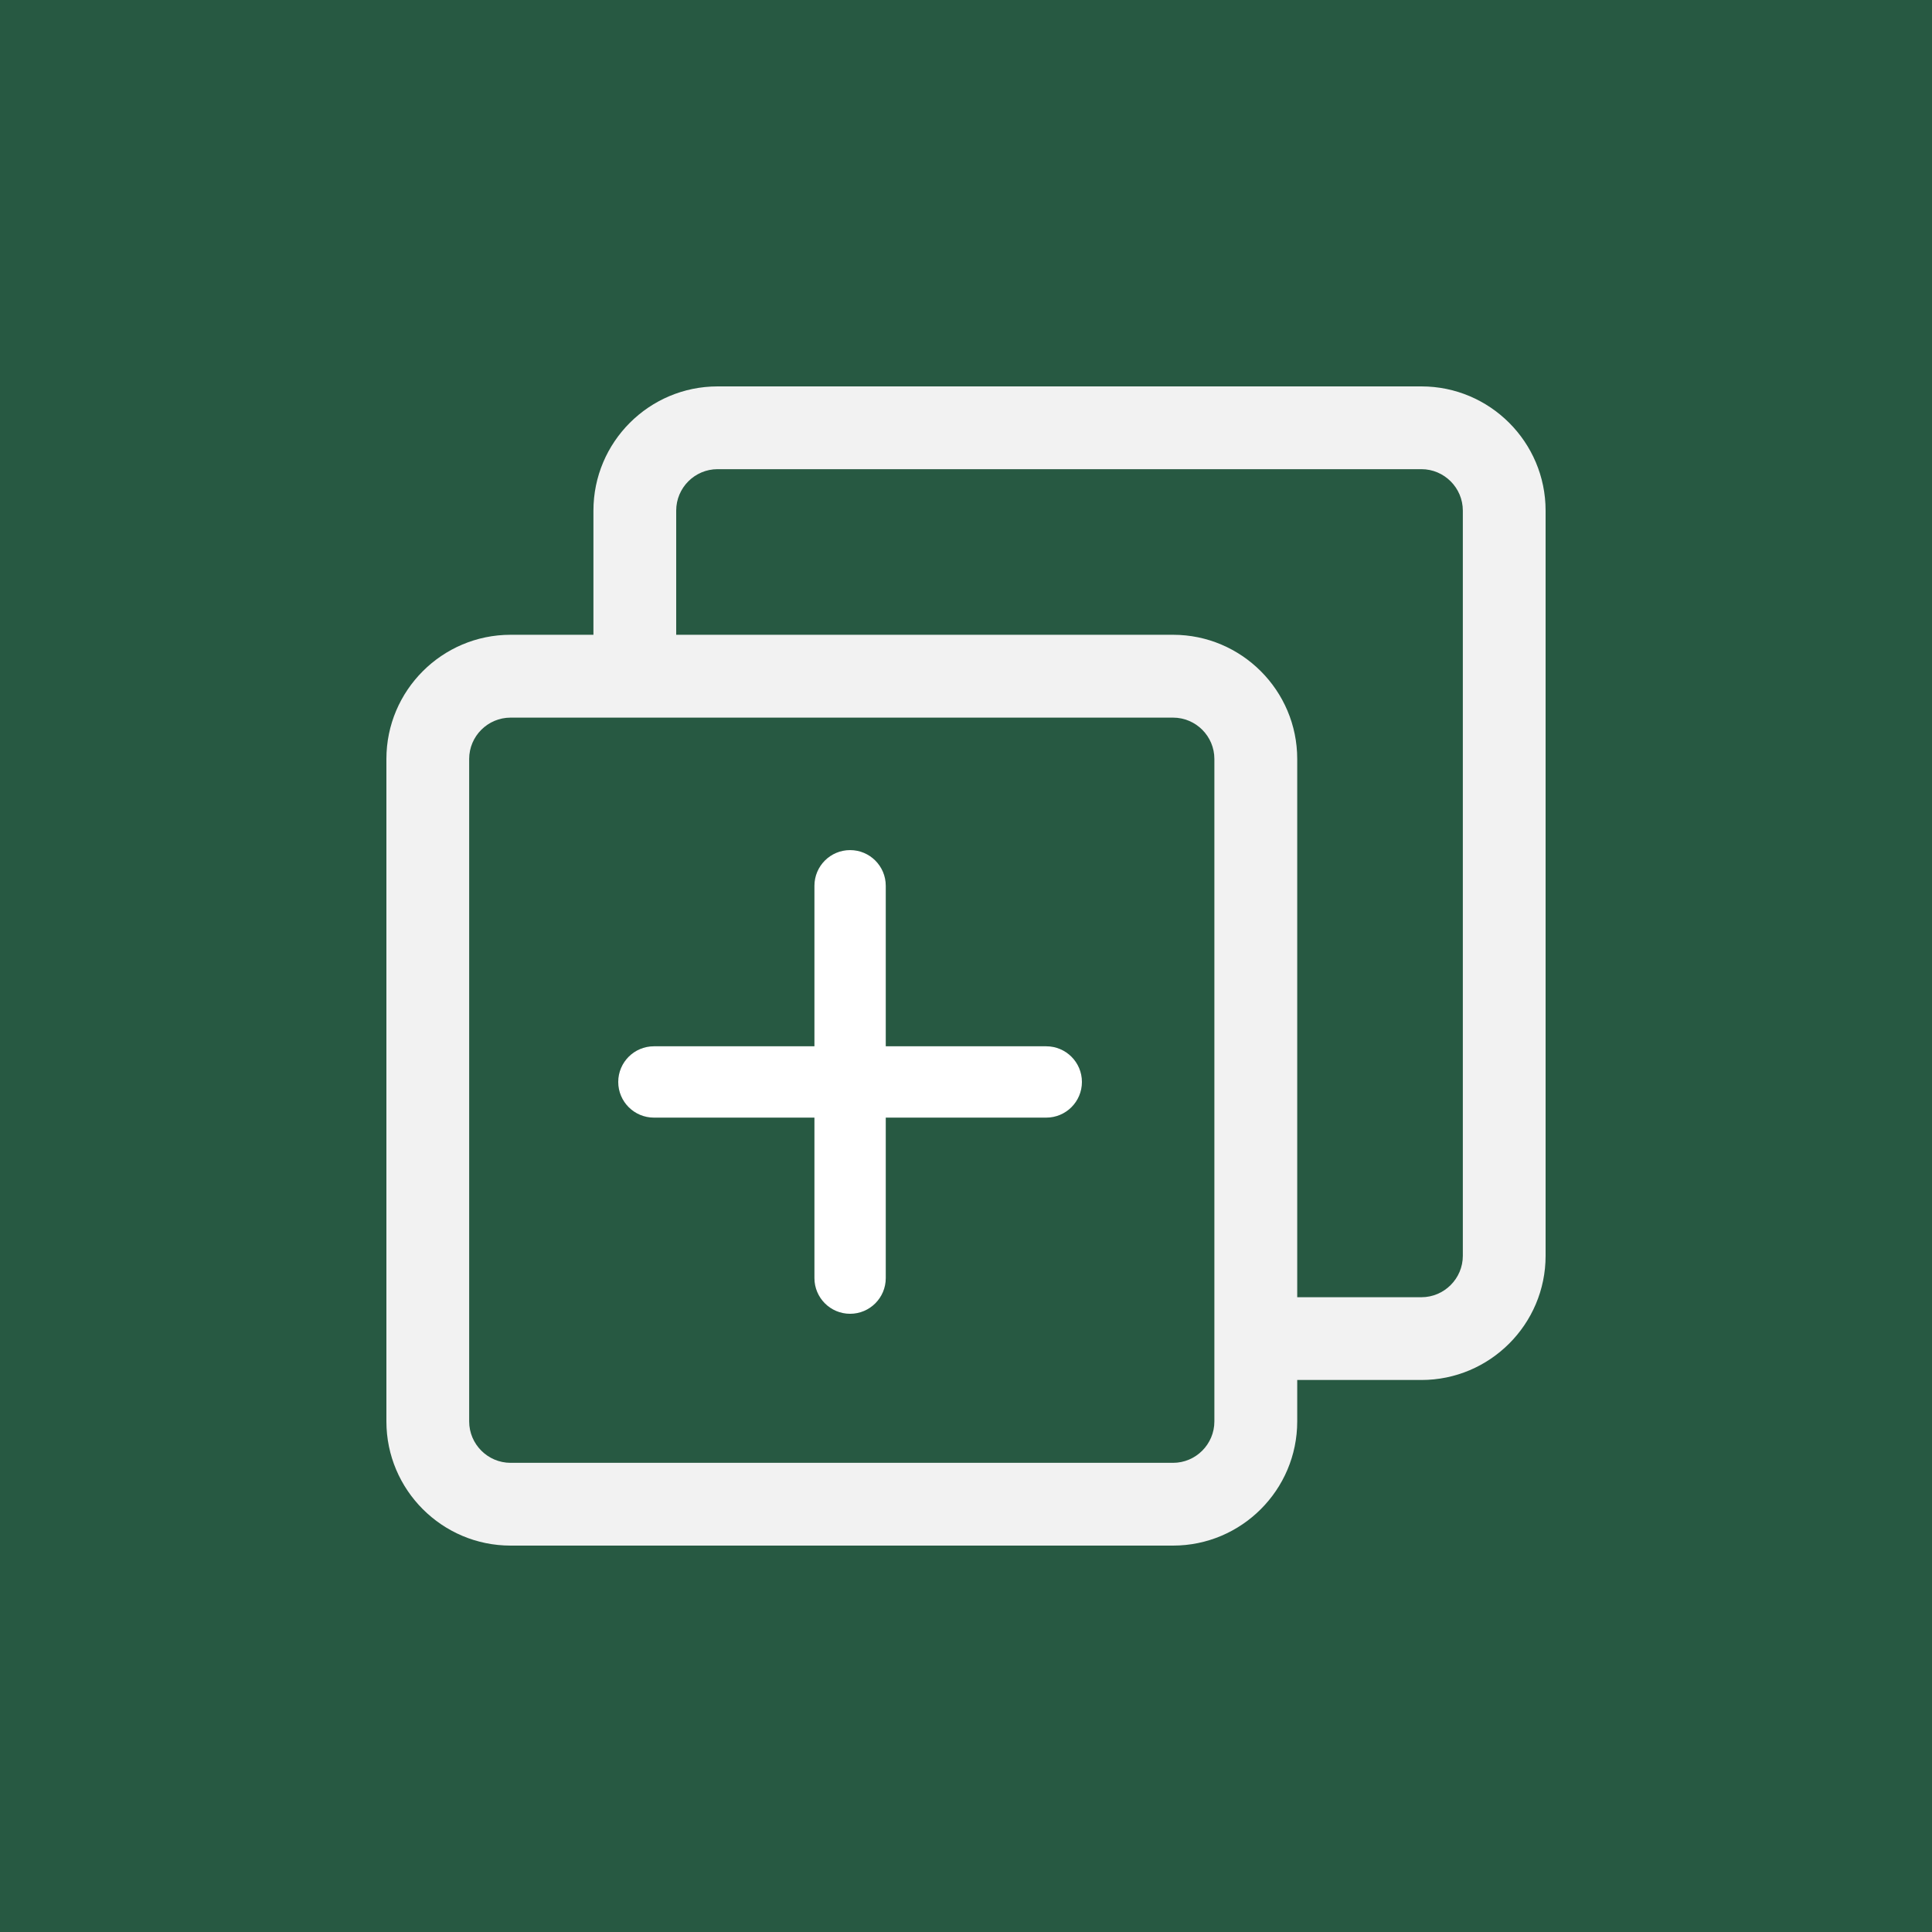
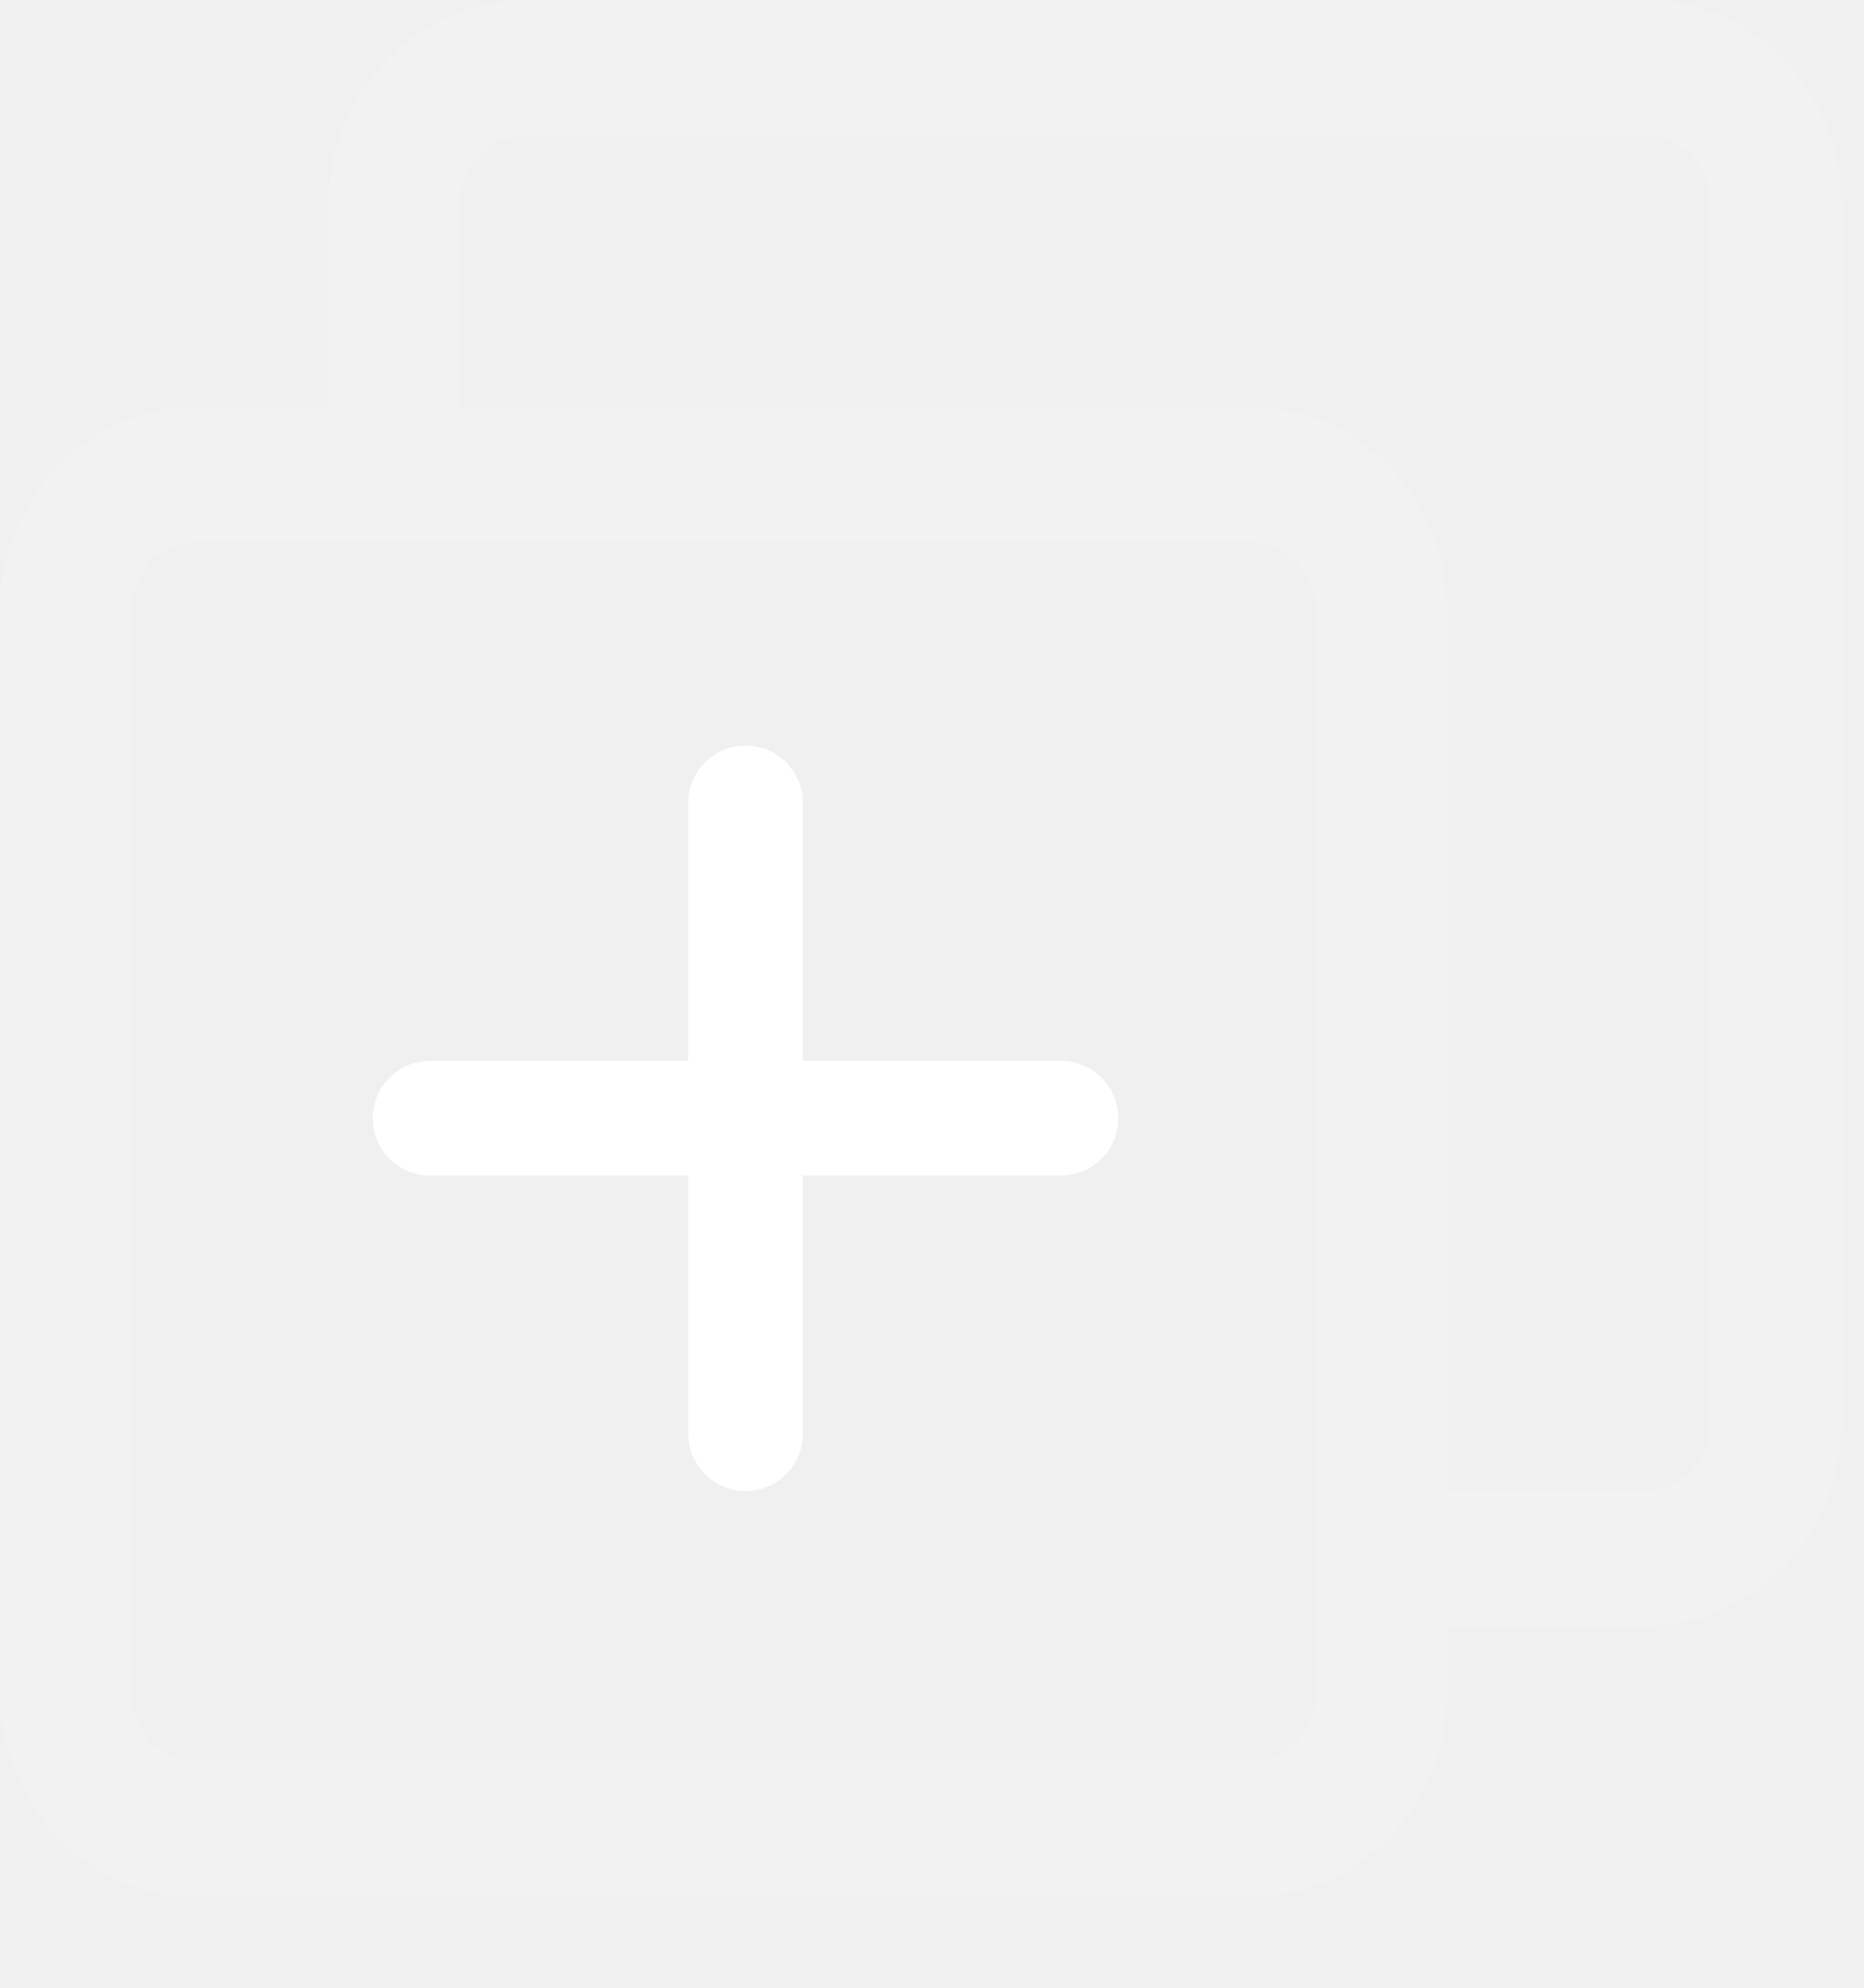
- <svg xmlns="http://www.w3.org/2000/svg" width="25" height="25" viewBox="0 0 25 25" fill="none">
-   <rect width="25" height="25" fill="#275942" />
-   <path d="M18.393 5H9.286C8.399 5 7.679 5.721 7.679 6.607V8.214H6.607C5.721 8.214 5 8.935 5 9.821V18.393C5 19.279 5.721 20 6.607 20H15.179C16.065 20 16.786 19.279 16.786 18.393V17.857H18.393C19.279 17.857 20 17.136 20 16.25V6.607C20 5.721 19.279 5 18.393 5ZM15.714 18.393C15.714 18.688 15.474 18.929 15.179 18.929H6.607C6.312 18.929 6.071 18.688 6.071 18.393V9.821C6.071 9.526 6.312 9.286 6.607 9.286H15.179C15.474 9.286 15.714 9.526 15.714 9.821V18.393ZM18.929 16.25C18.929 16.545 18.688 16.786 18.393 16.786H16.786V9.821C16.786 8.935 16.065 8.214 15.179 8.214H8.75V6.607C8.75 6.312 8.99 6.071 9.286 6.071H18.393C18.688 6.071 18.929 6.312 18.929 6.607V16.25Z" fill="#F2F2F2" />
-   <rect x="8" y="13.539" width="6" height="0.923" rx="0.462" fill="white" />
-   <rect x="11.462" y="11" width="6" height="0.923" rx="0.462" transform="rotate(90 11.4617 11)" fill="white" />
+ <svg xmlns="http://www.w3.org/2000/svg" width="15" height="16" viewBox="0 0 15 16" fill="none">
+   <path d="M13.232 0H4.234C3.359 0 2.646 0.734 2.646 1.636V3.272H1.588C0.712 3.272 0 4.006 0 4.908V13.634C0 14.536 0.712 15.27 1.588 15.27H10.056C10.932 15.27 11.644 14.536 11.644 13.634V13.089H13.232C14.108 13.089 14.82 12.355 14.82 11.453V1.636C14.82 0.734 14.108 0 13.232 0ZM10.586 13.634C10.586 13.935 10.348 14.179 10.056 14.179H1.588C1.296 14.179 1.059 13.935 1.059 13.634V4.908C1.059 4.608 1.296 4.363 1.588 4.363H10.056C10.348 4.363 10.586 4.608 10.586 4.908V13.634ZM13.761 11.453C13.761 11.753 13.524 11.998 13.232 11.998H11.644V4.908C11.644 4.006 10.932 3.272 10.056 3.272H3.705V1.636C3.705 1.335 3.942 1.091 4.234 1.091H13.232C13.524 1.091 13.761 1.335 13.761 1.636V11.453Z" fill="#F2F2F2" />
+   <rect x="3" y="8.538" width="6" height="0.923" rx="0.462" fill="white" />
+   <rect x="6.462" y="6" width="6" height="0.923" rx="0.462" transform="rotate(90 6.46167 6)" fill="white" />
</svg>
